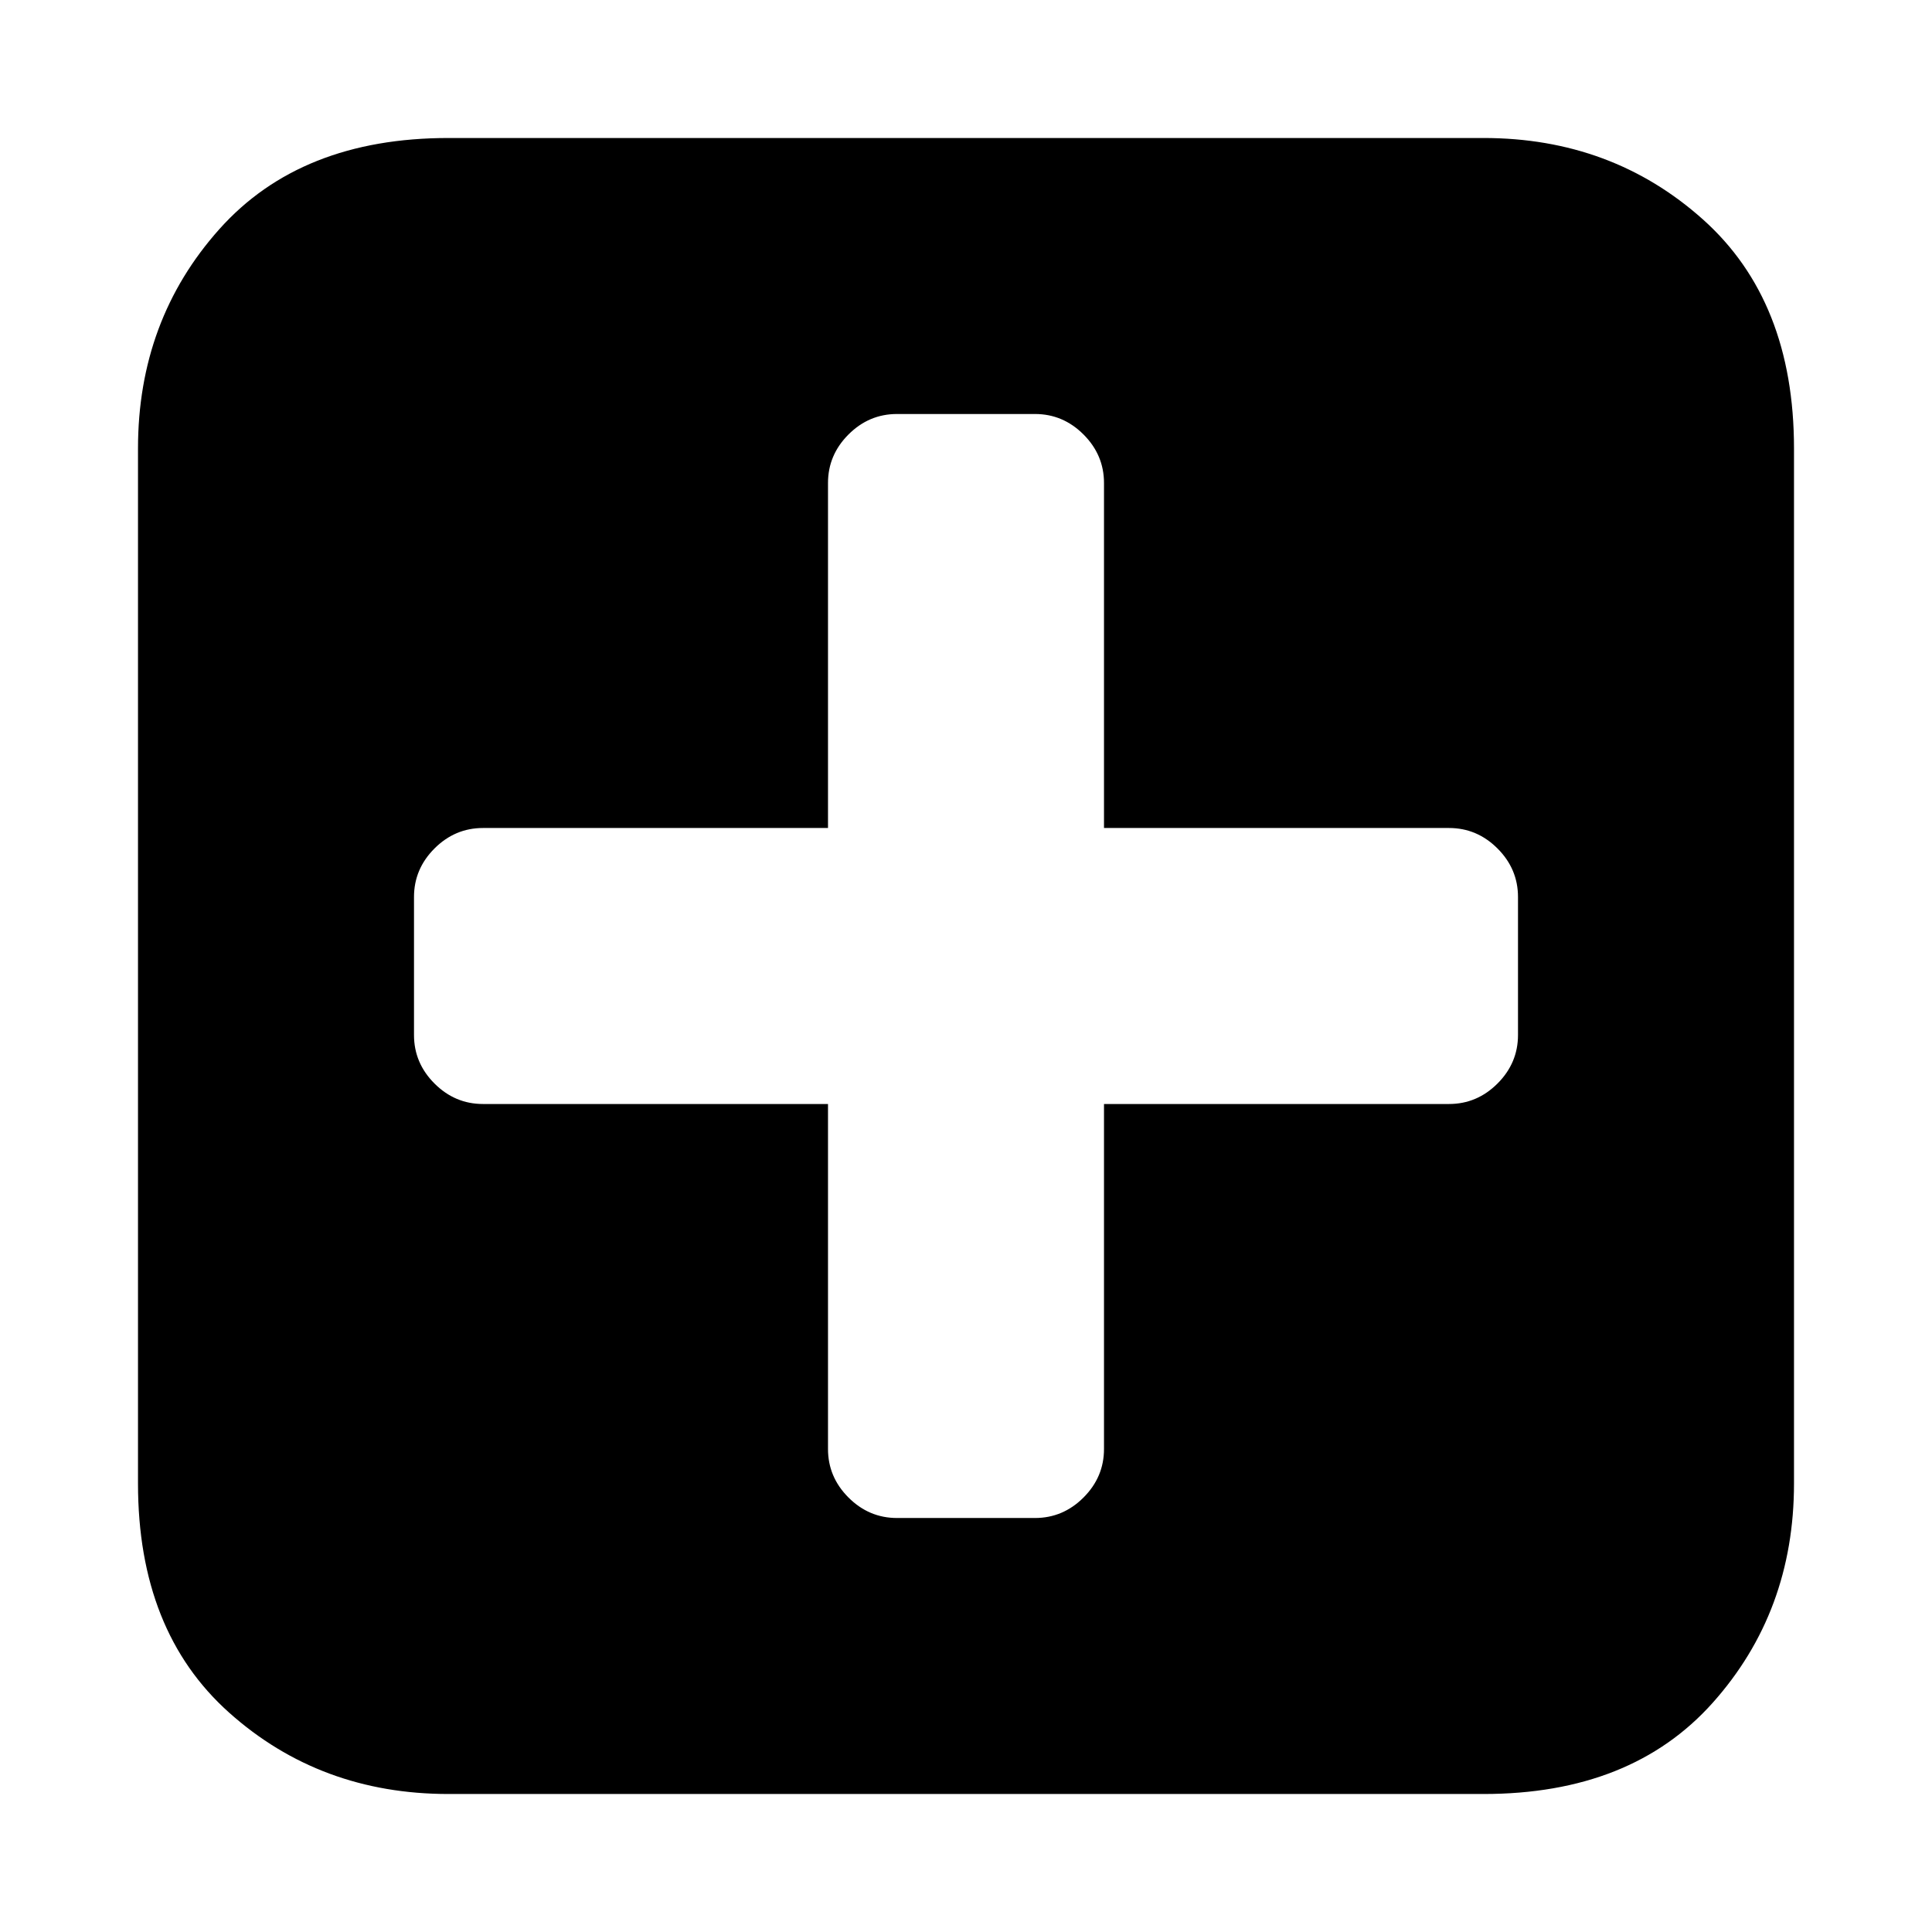
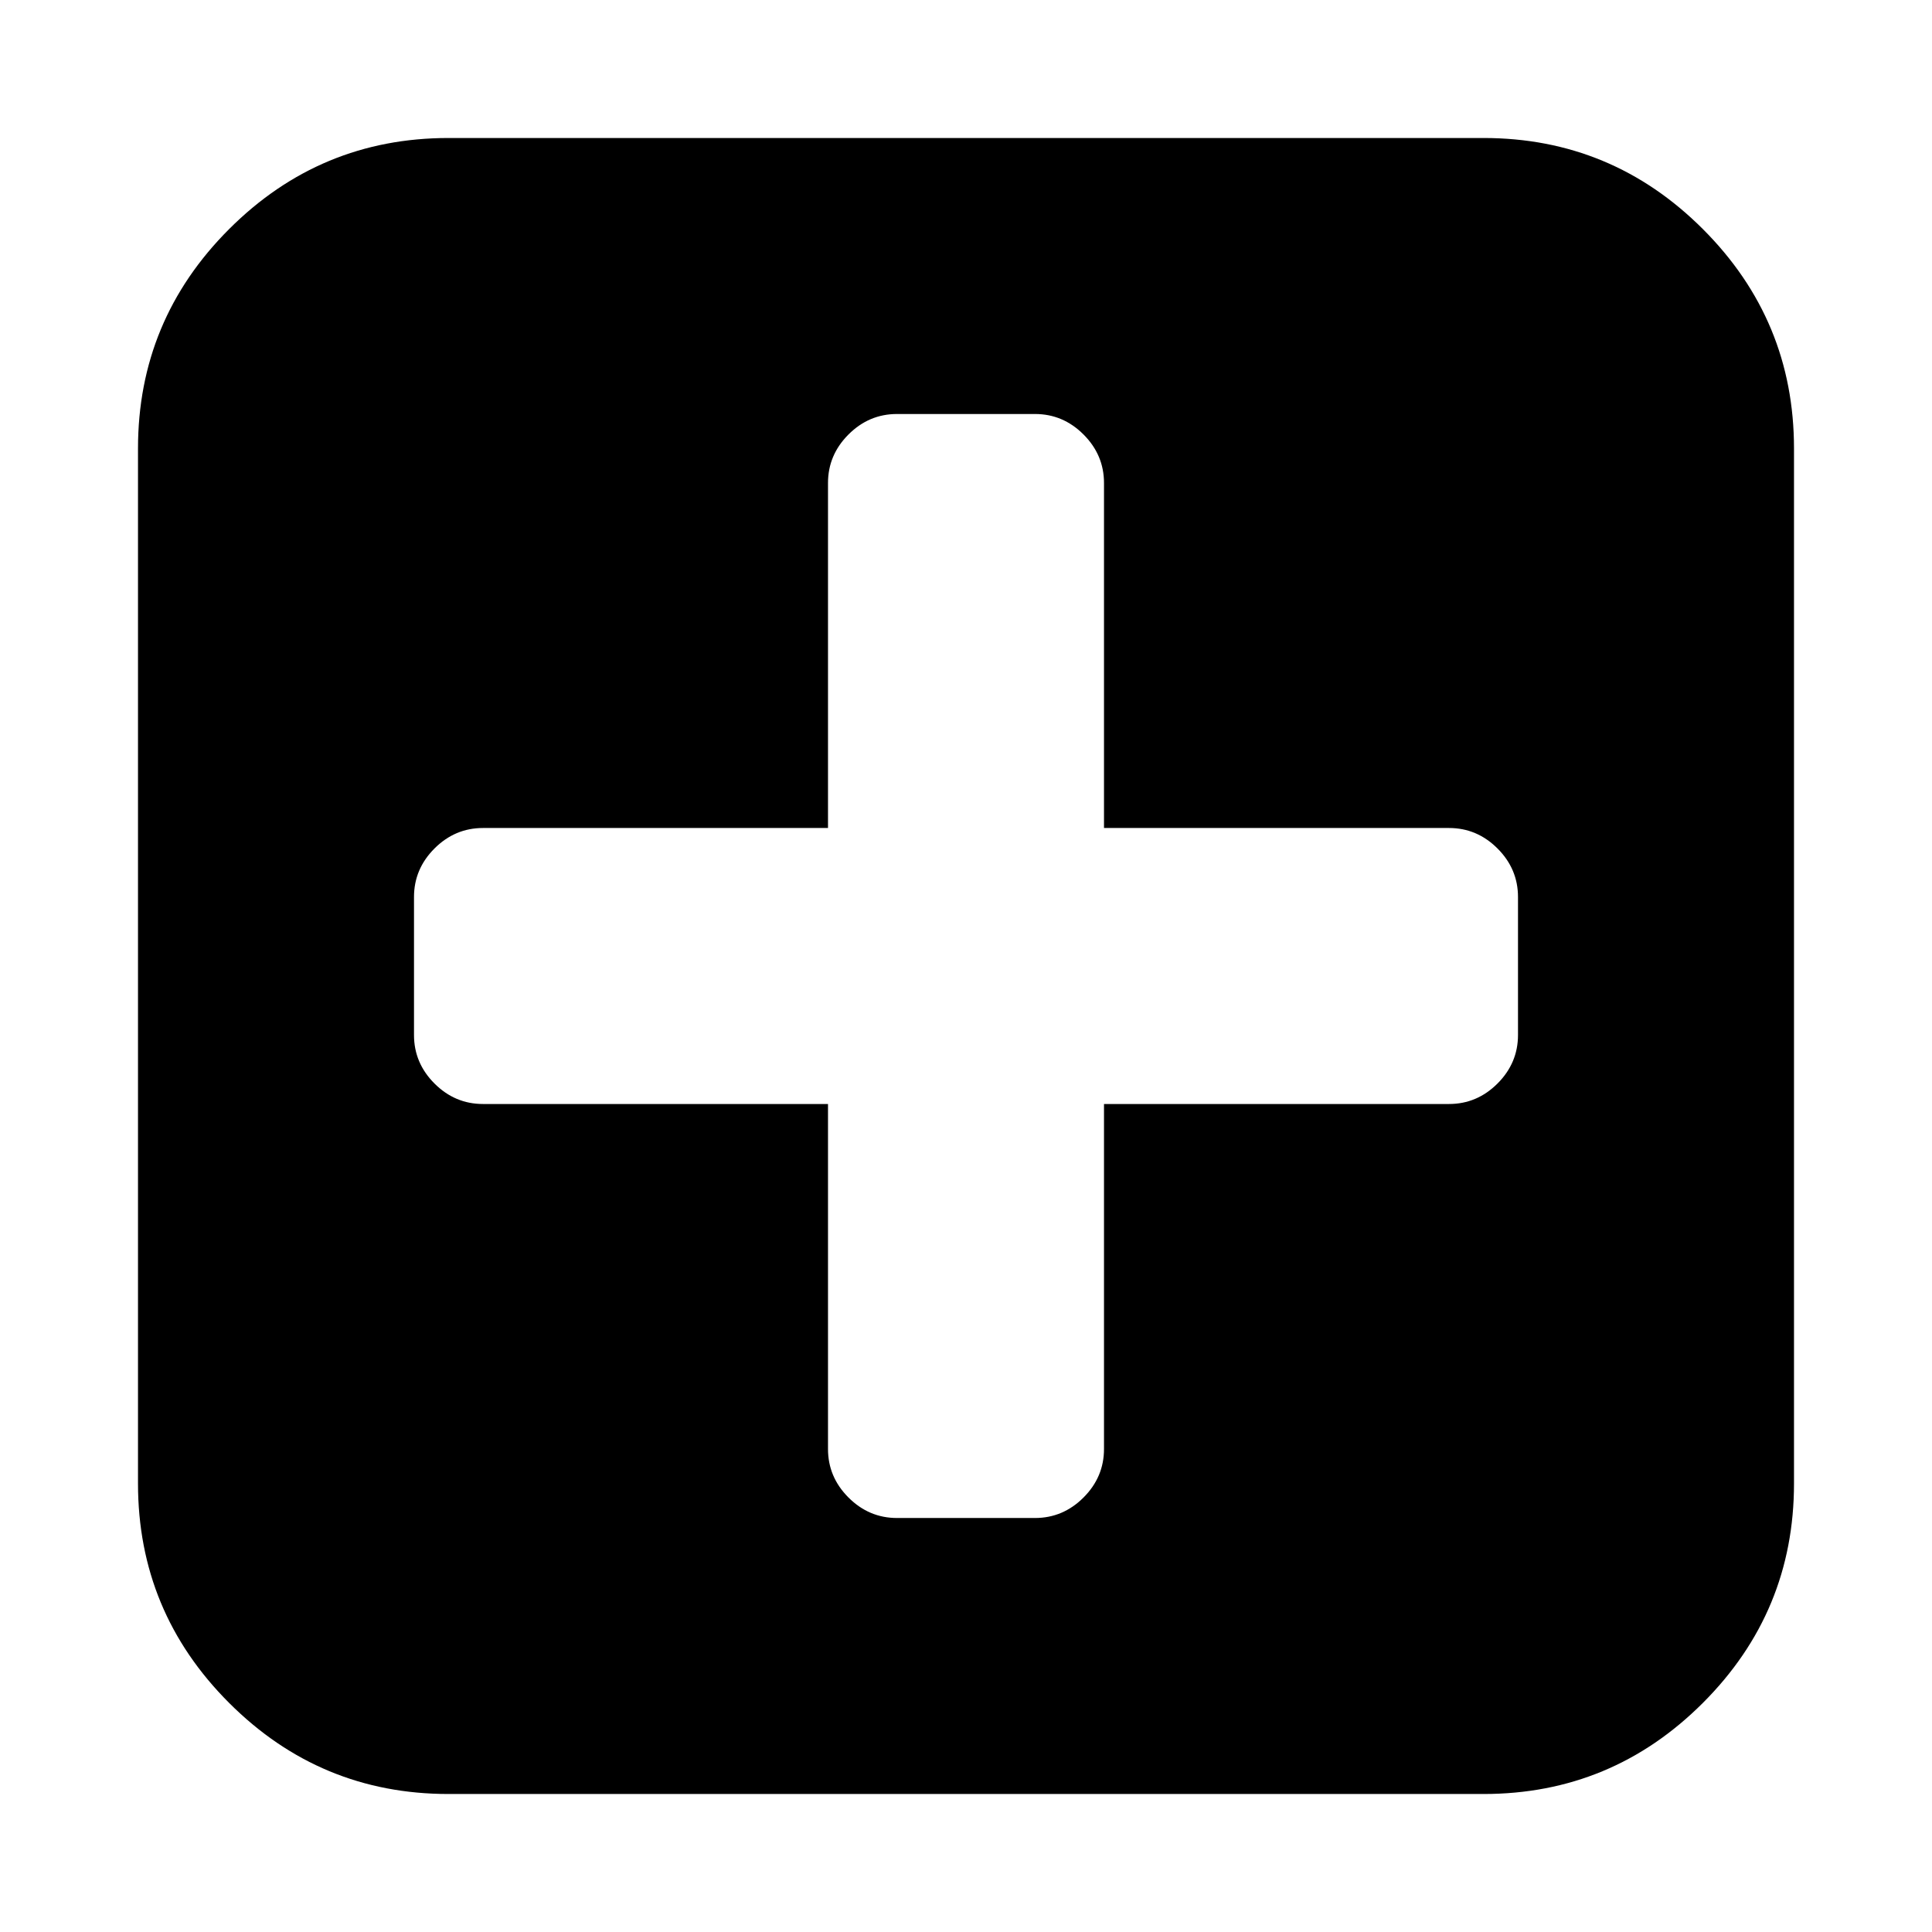
<svg xmlns="http://www.w3.org/2000/svg" width="1792" height="1792" viewBox="0 0 1792 1792">
-   <path d="M1408 960V832q0-26-19-45t-45-19h-320V448q0-26-19-45t-45-19H832q-26 0-45 19t-19 45v320H448q-26 0-45 19t-19 45v128q0 26 19 45t45 19h320v320q0 26 19 45t45 19h128q26 0 45-19t19-45v-320h320q26 0 45-19t19-45zm256-544v960q0 119-75.5 203.5T1376 1664H416q-119 0-203.5-75.5T128 1376V416q0-119 75.5-203.5T416 128h960q119 0 203.5 75.5T1664 416z" />
+   <path d="M1408 960V832q0-26-19-45t-45-19h-320V448q0-26-19-45t-45-19H832q-26 0-45 19t-19 45v320H448q-26 0-45 19t-19 45v128q0 26 19 45t45 19h320v320q0 26 19 45t45 19h128q26 0 45-19t19-45v-320h320q26 0 45-19t19-45zm256-544v960q0 119-84.5 203.5T1376 1664H416q-119 0-203.5-84.5T128 1376V416q0-119 84.5-203.5T416 128h960q119 0 203.5 84.5T1664 416z" />
</svg>
